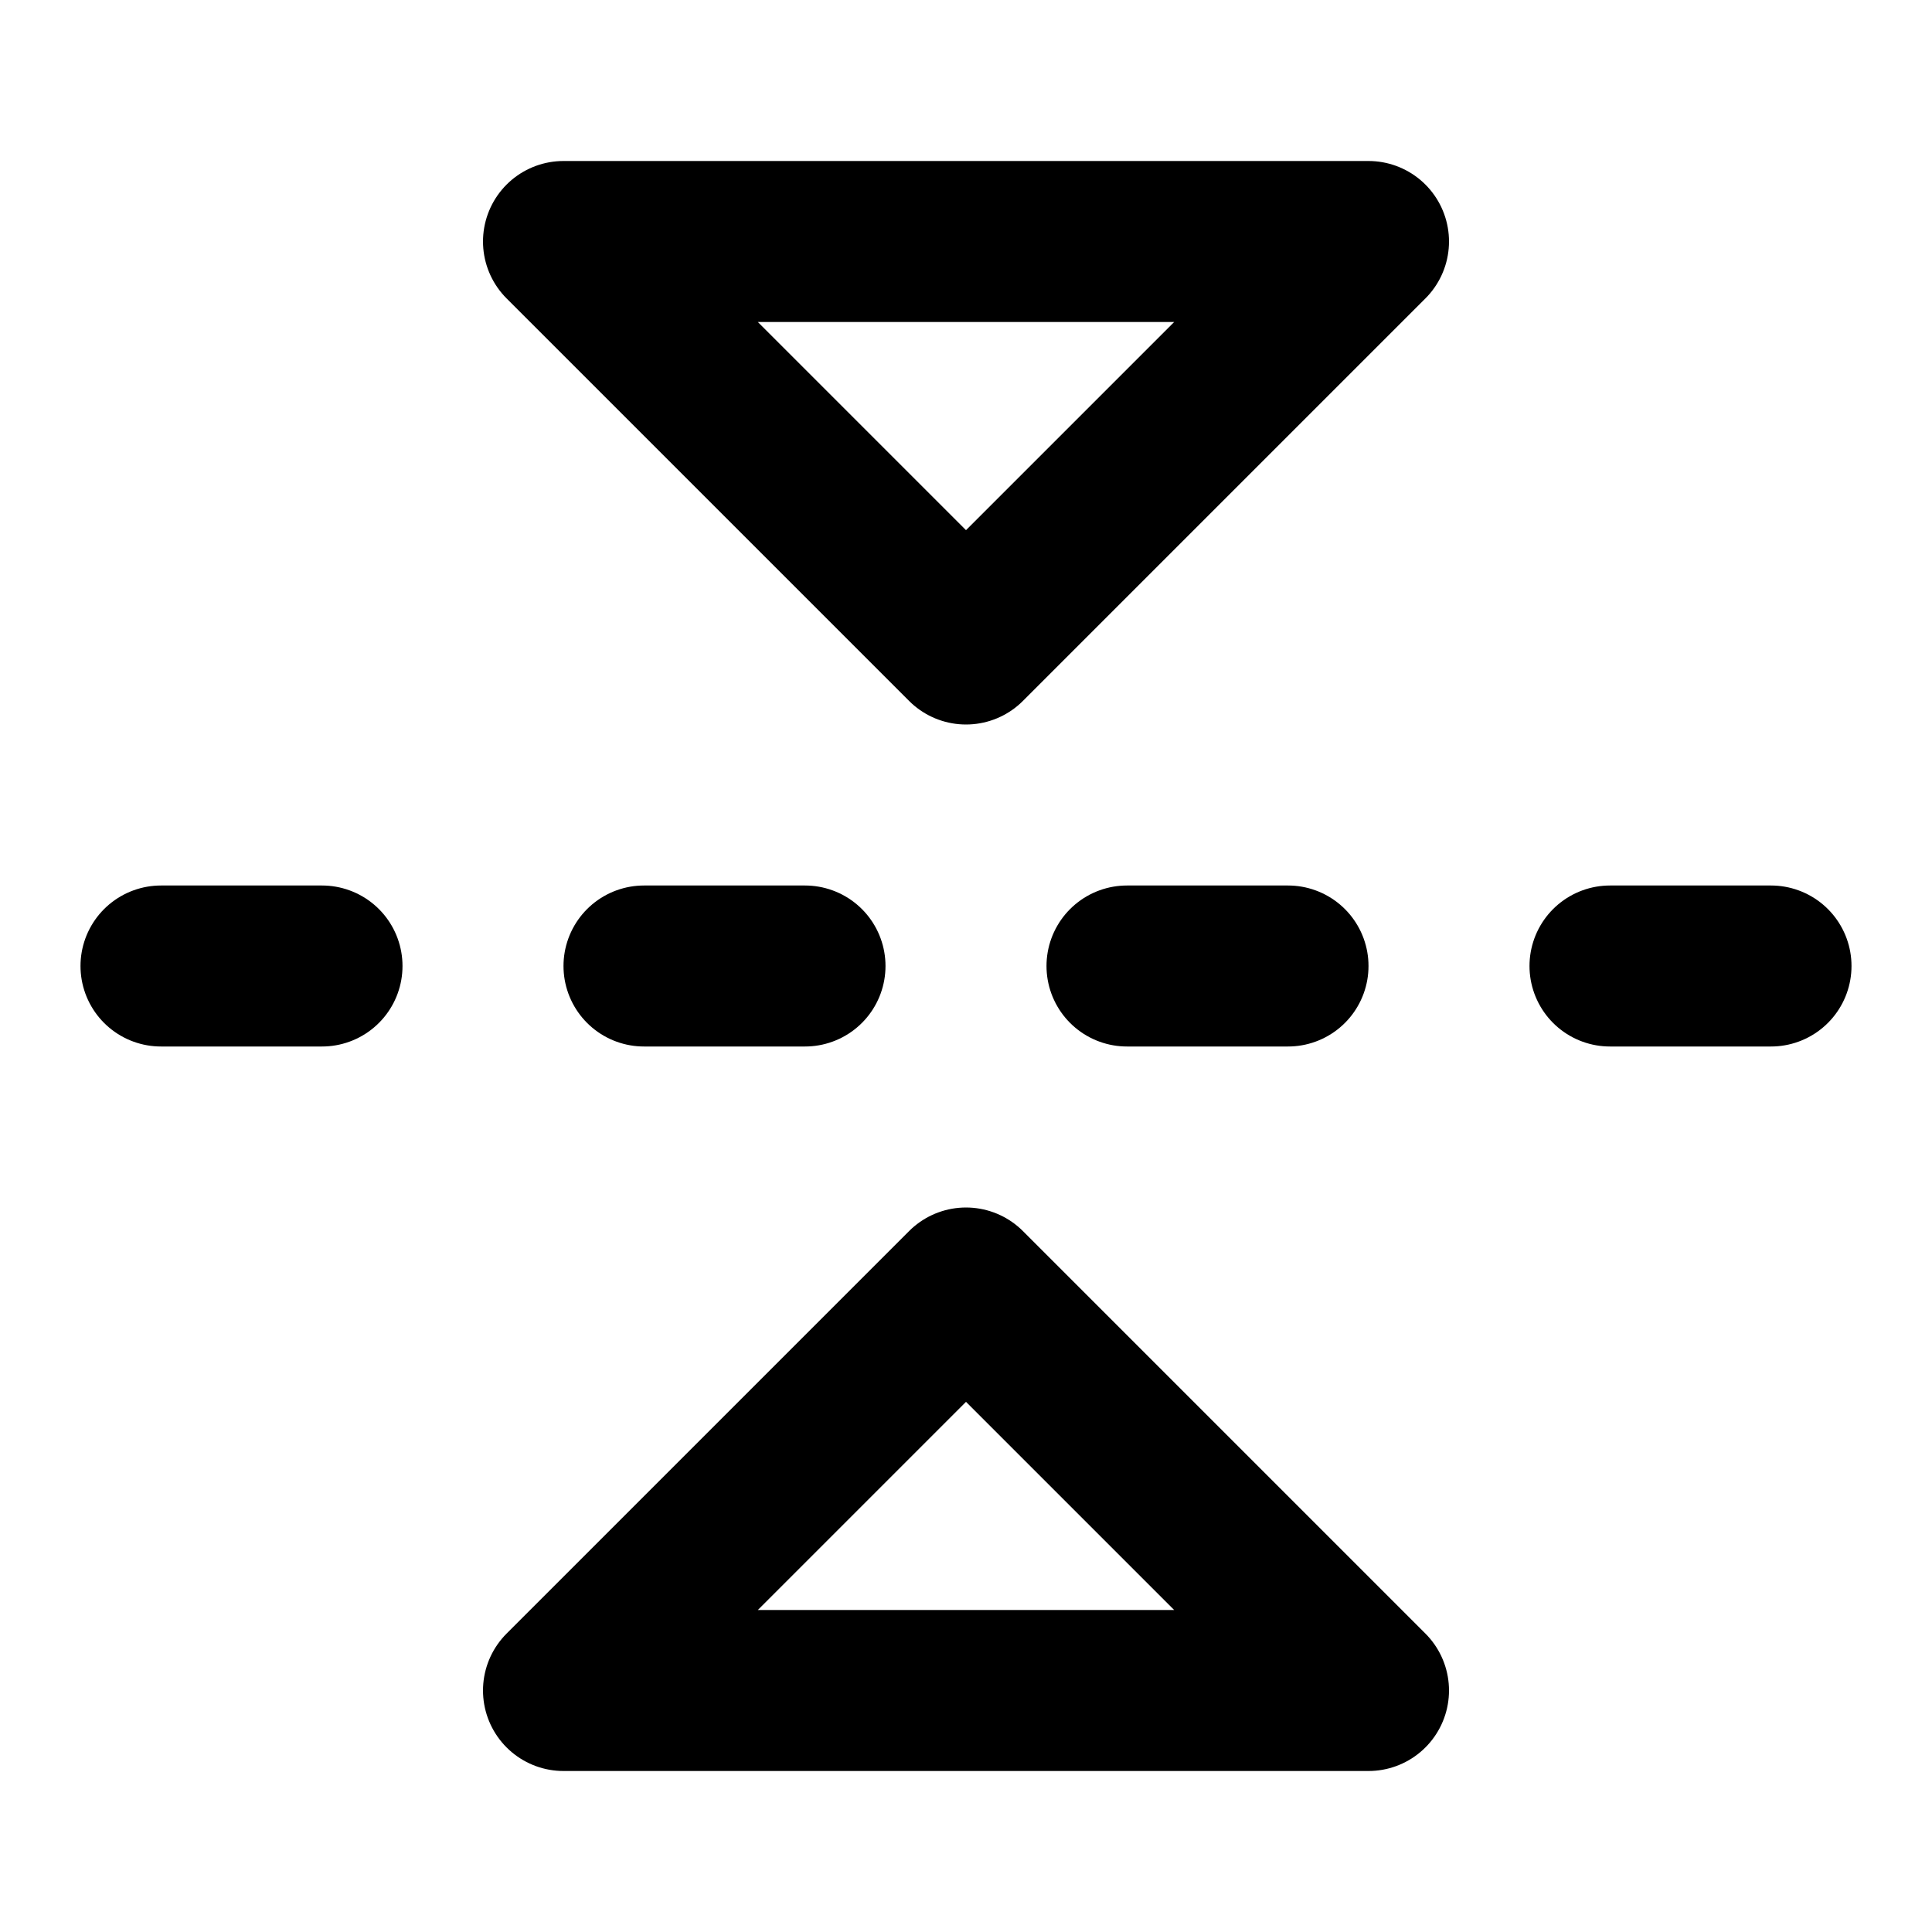
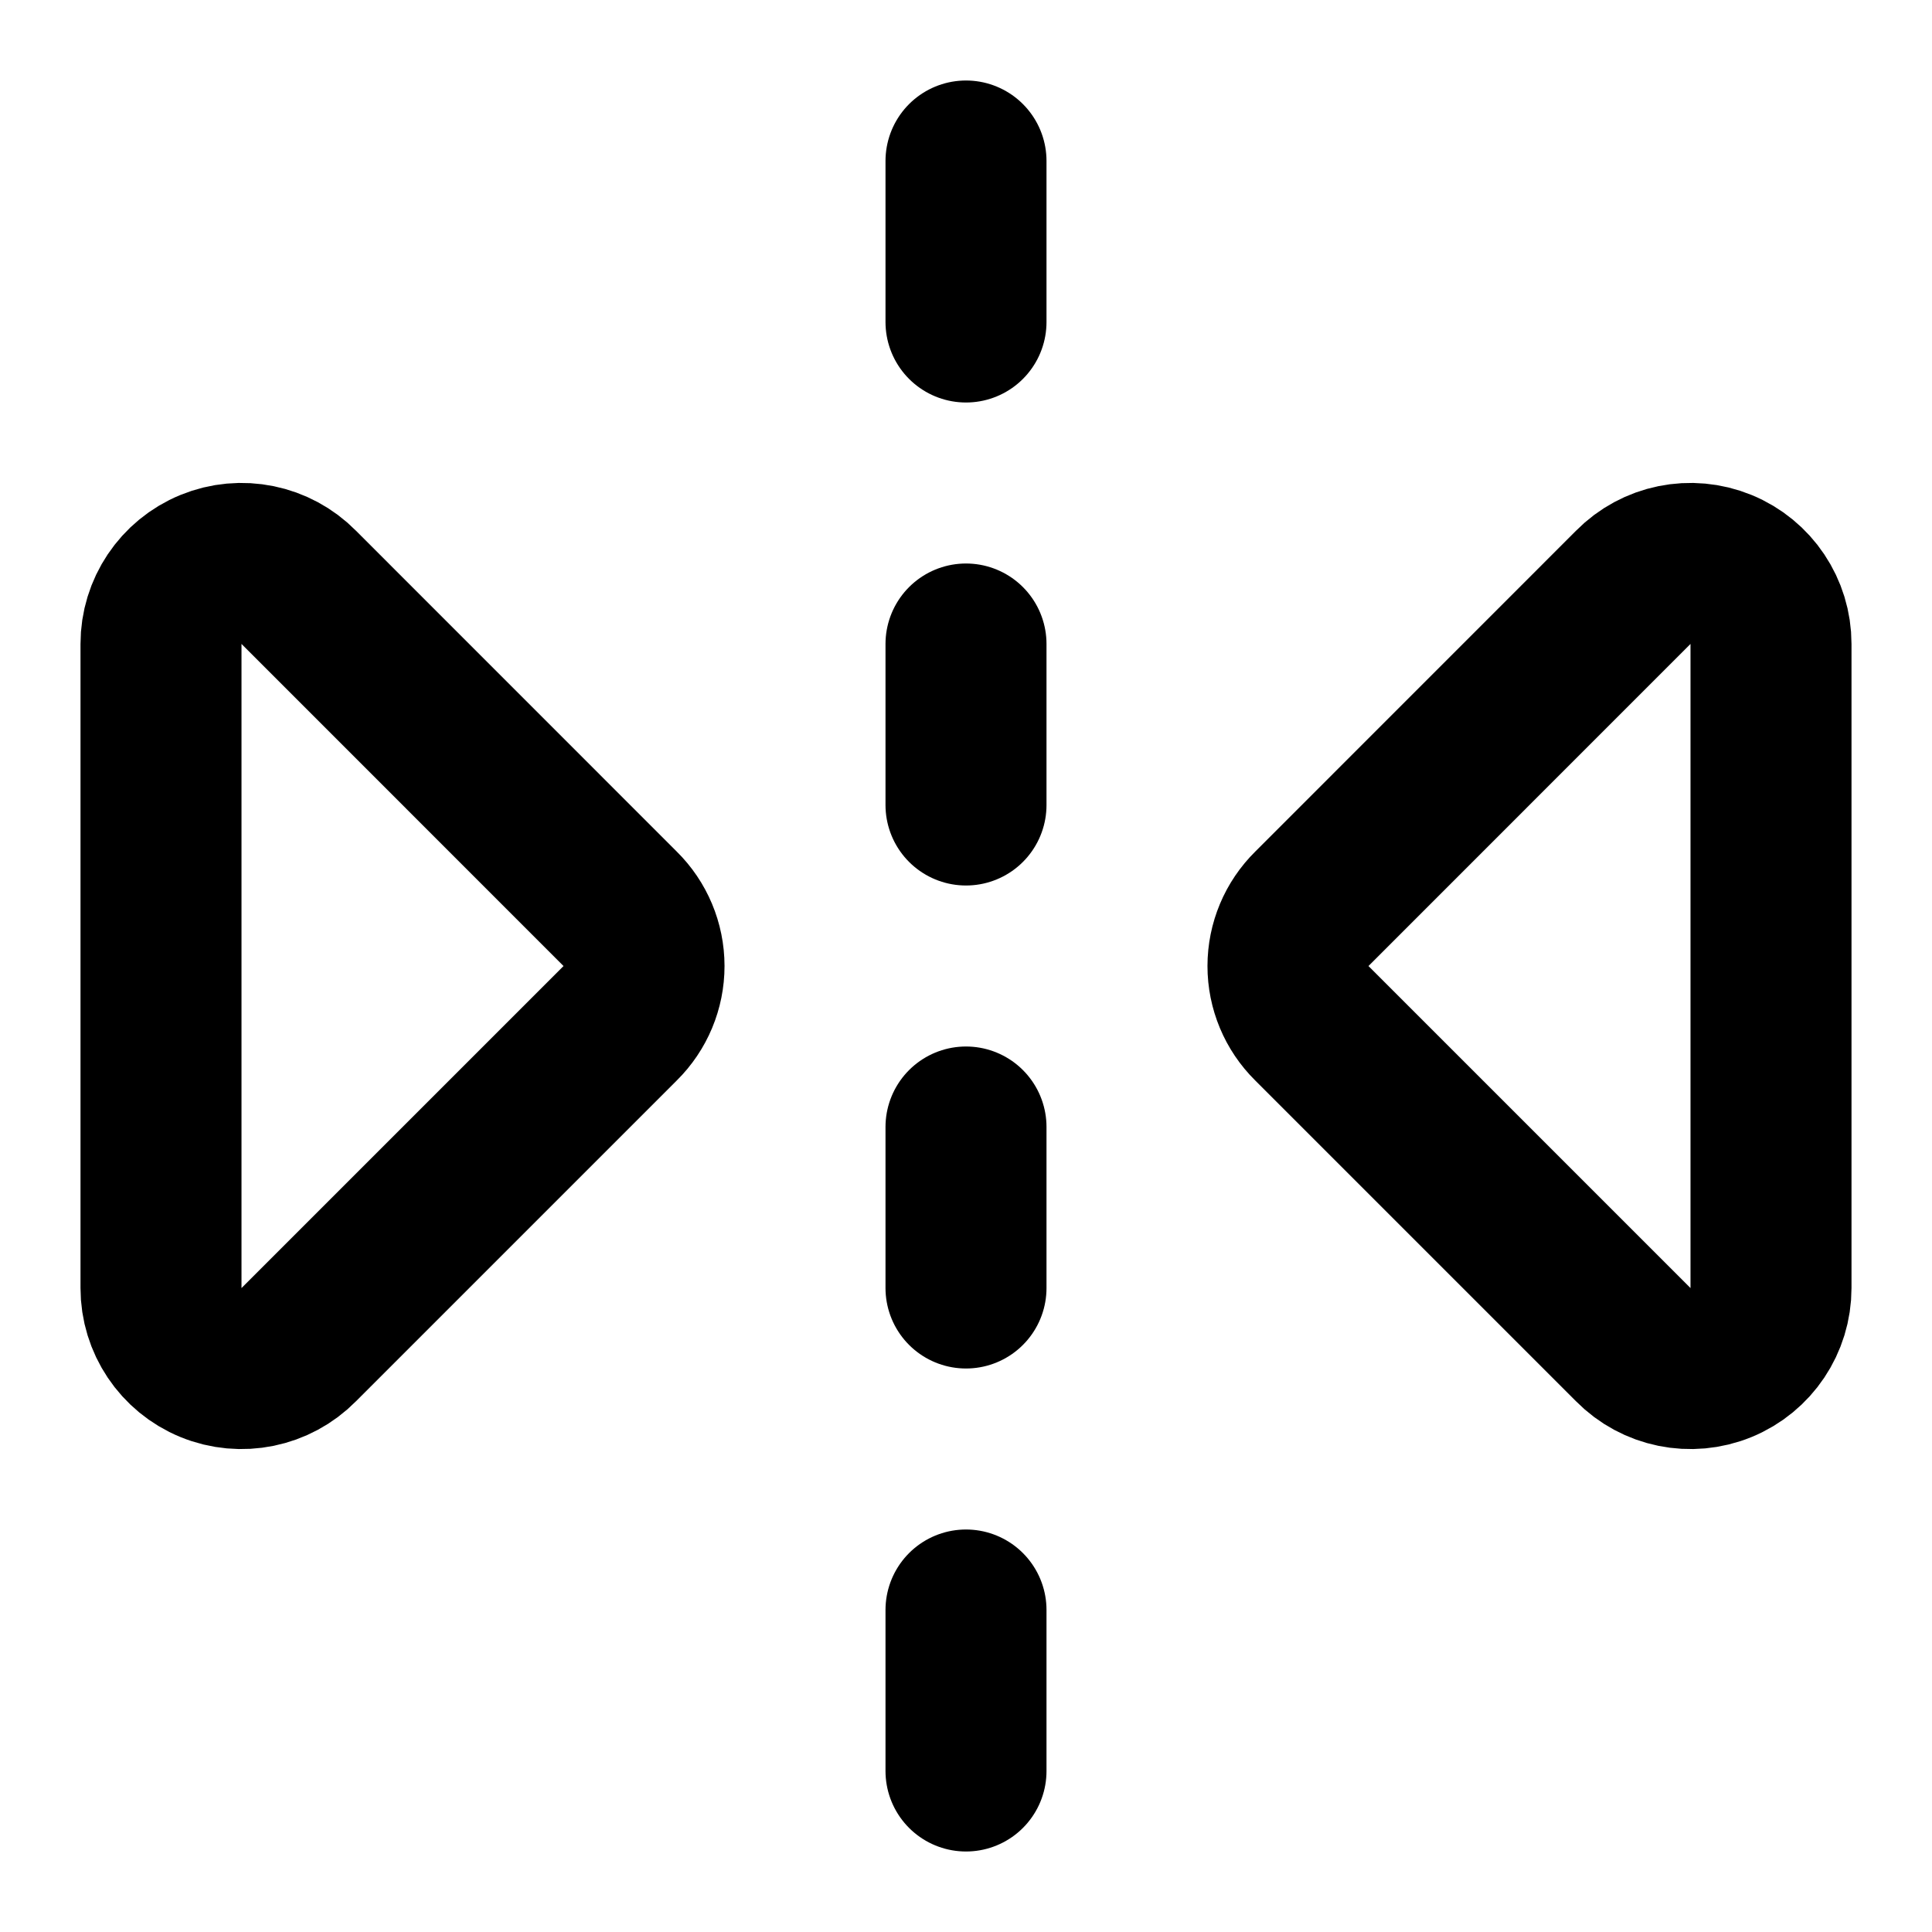
<svg xmlns="http://www.w3.org/2000/svg" width="24" height="24" viewBox="0 0 24 24" fill="none" stroke="currentColor" stroke-width="2" stroke-linecap="round" stroke-linejoin="round">
-   <path d="m17 3-5 5-5-5h10" />
-   <path d="m17 21-5-5-5 5h10" />
-   <path d="M4 12H2" />
-   <path d="M10 12H8" />
-   <path d="M16 12h-2" />
-   <path d="M22 12h-2" />
+   <path d="M12 14v2" />
+   <path d="M12 20v2" />
+   <path d="M12 2v2" />
+   <path d="M12 8v2" />
+   <path d="M20.288 16.703A1 1 0 0022 16V8a1 1 0 00-1.712-.703l-3.99 3.991a1 1 0 00-.001 1.424z" />
+   <path d="M3.712 16.703A1 1 0 012 16V8a1 1 0 011.712-.703l3.99 3.991a1 1 0 01.001 1.424z" />
</svg>
